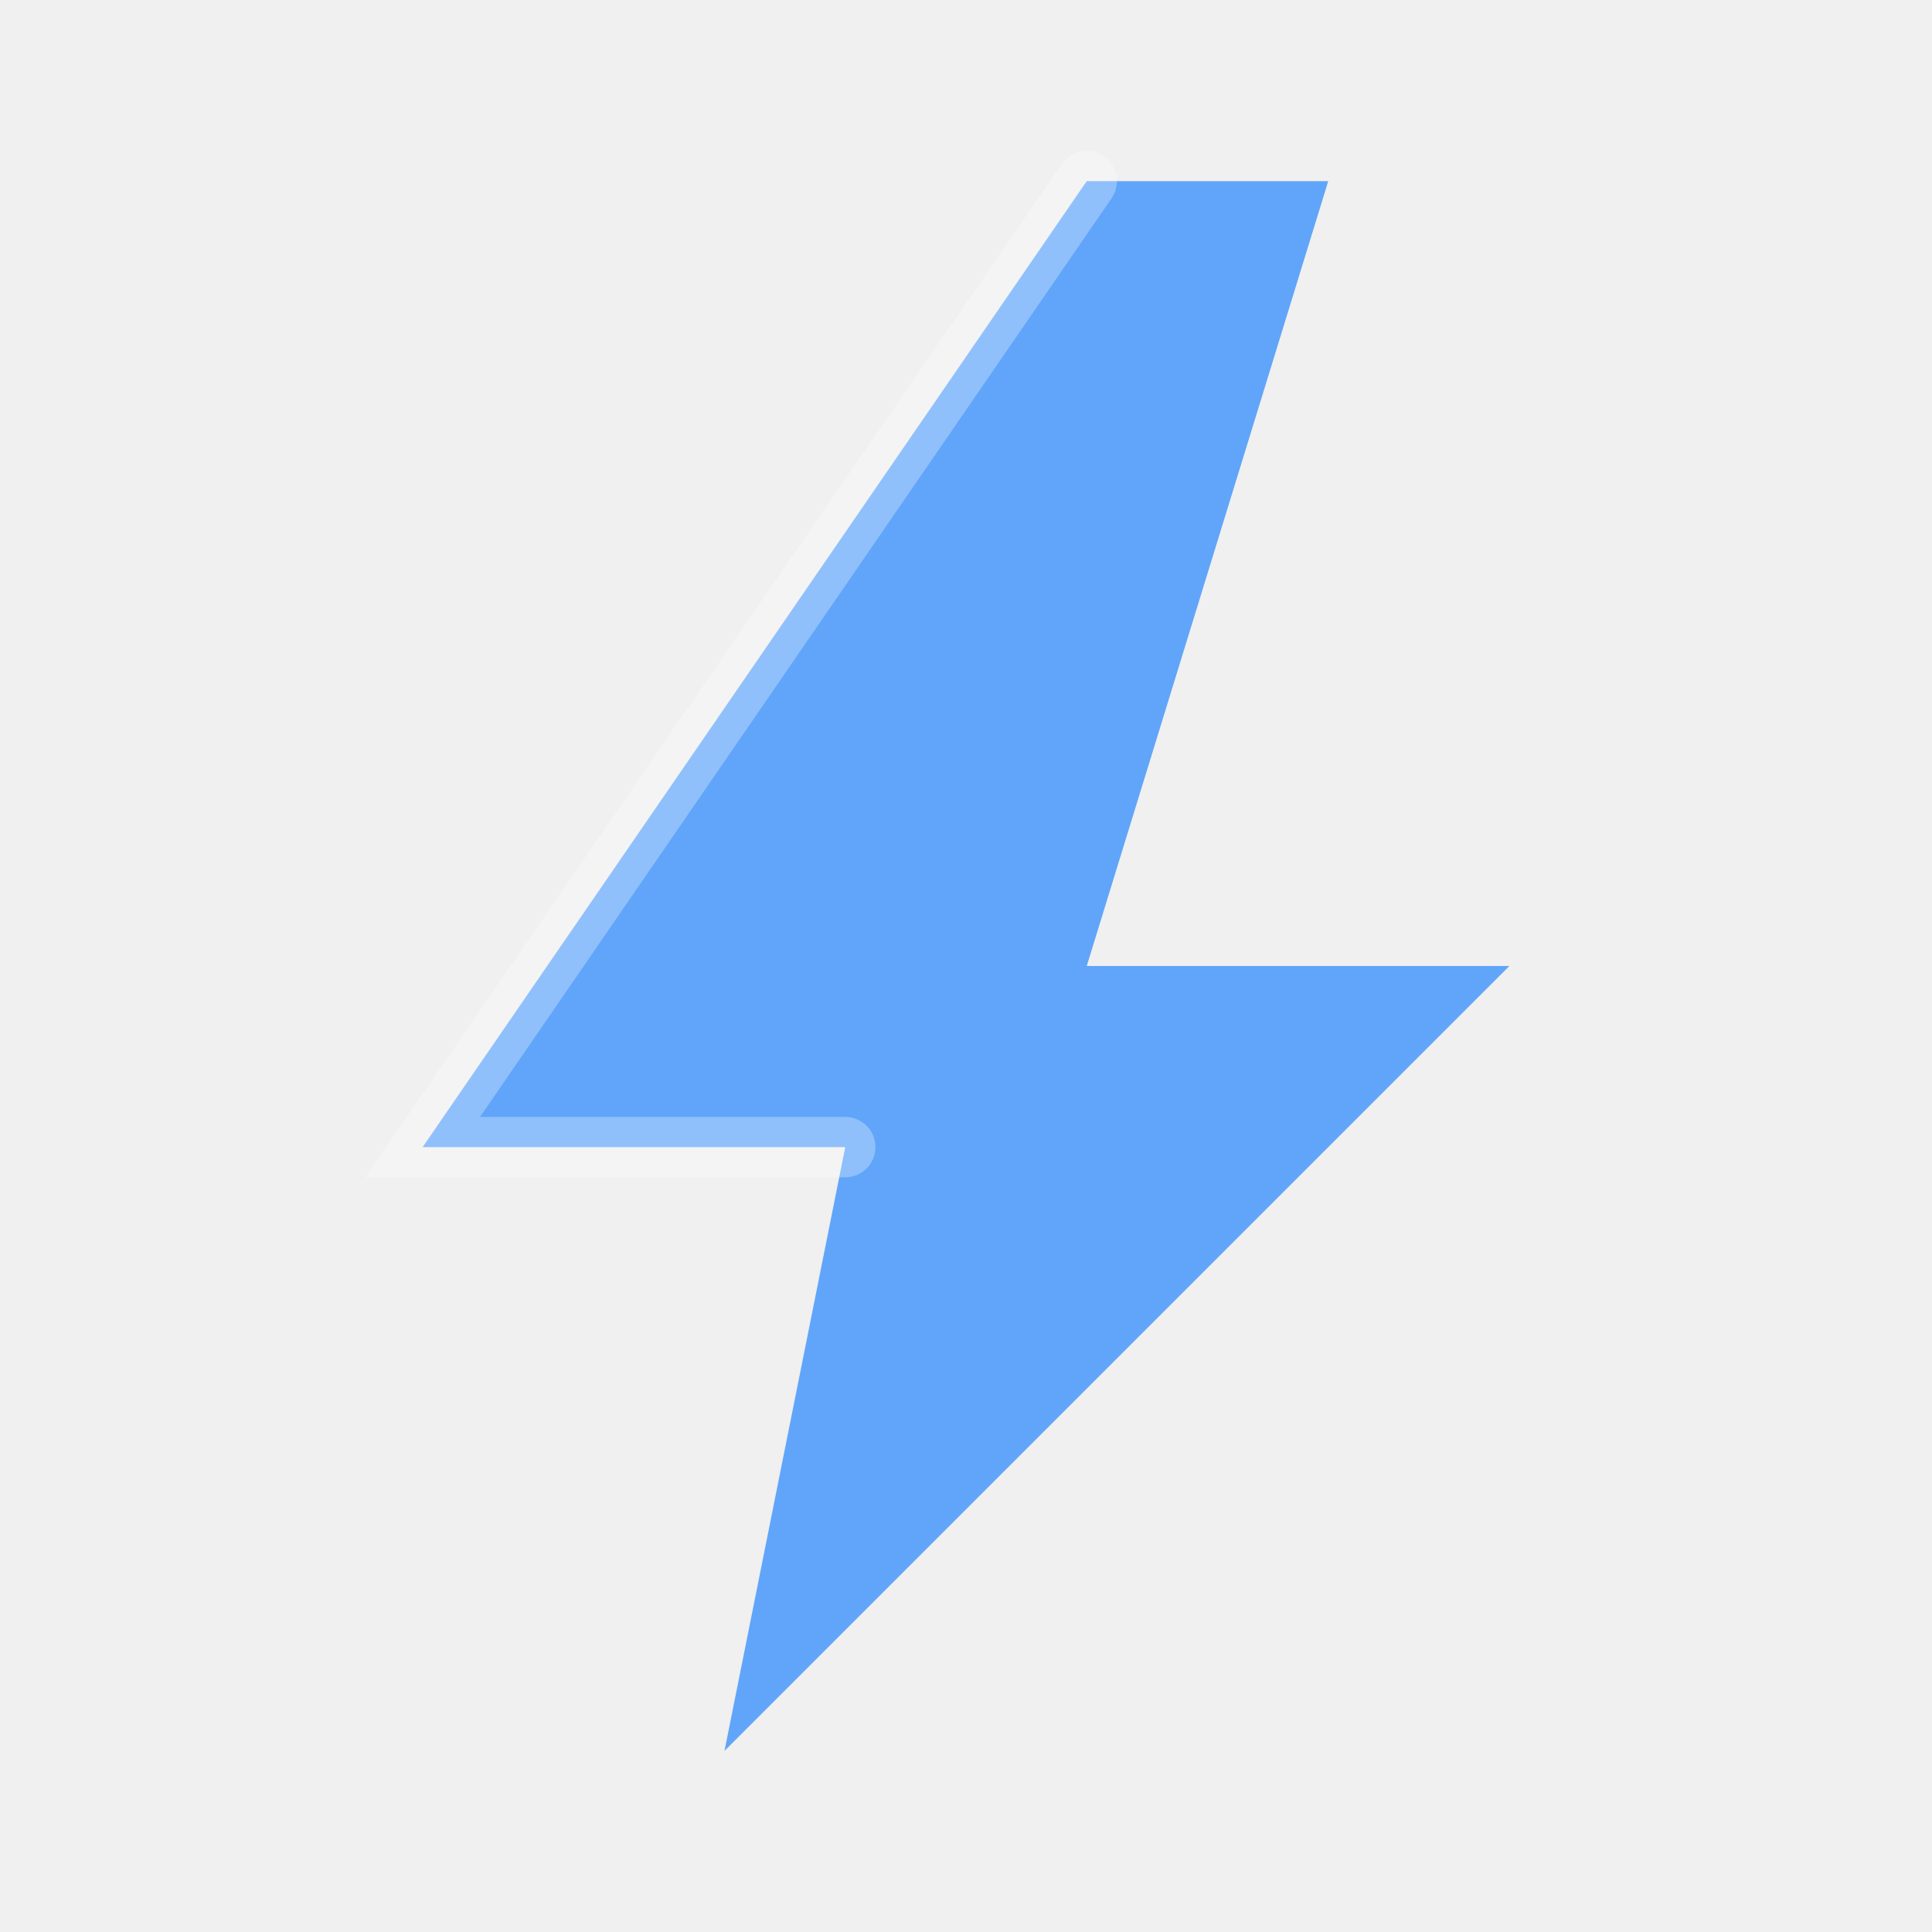
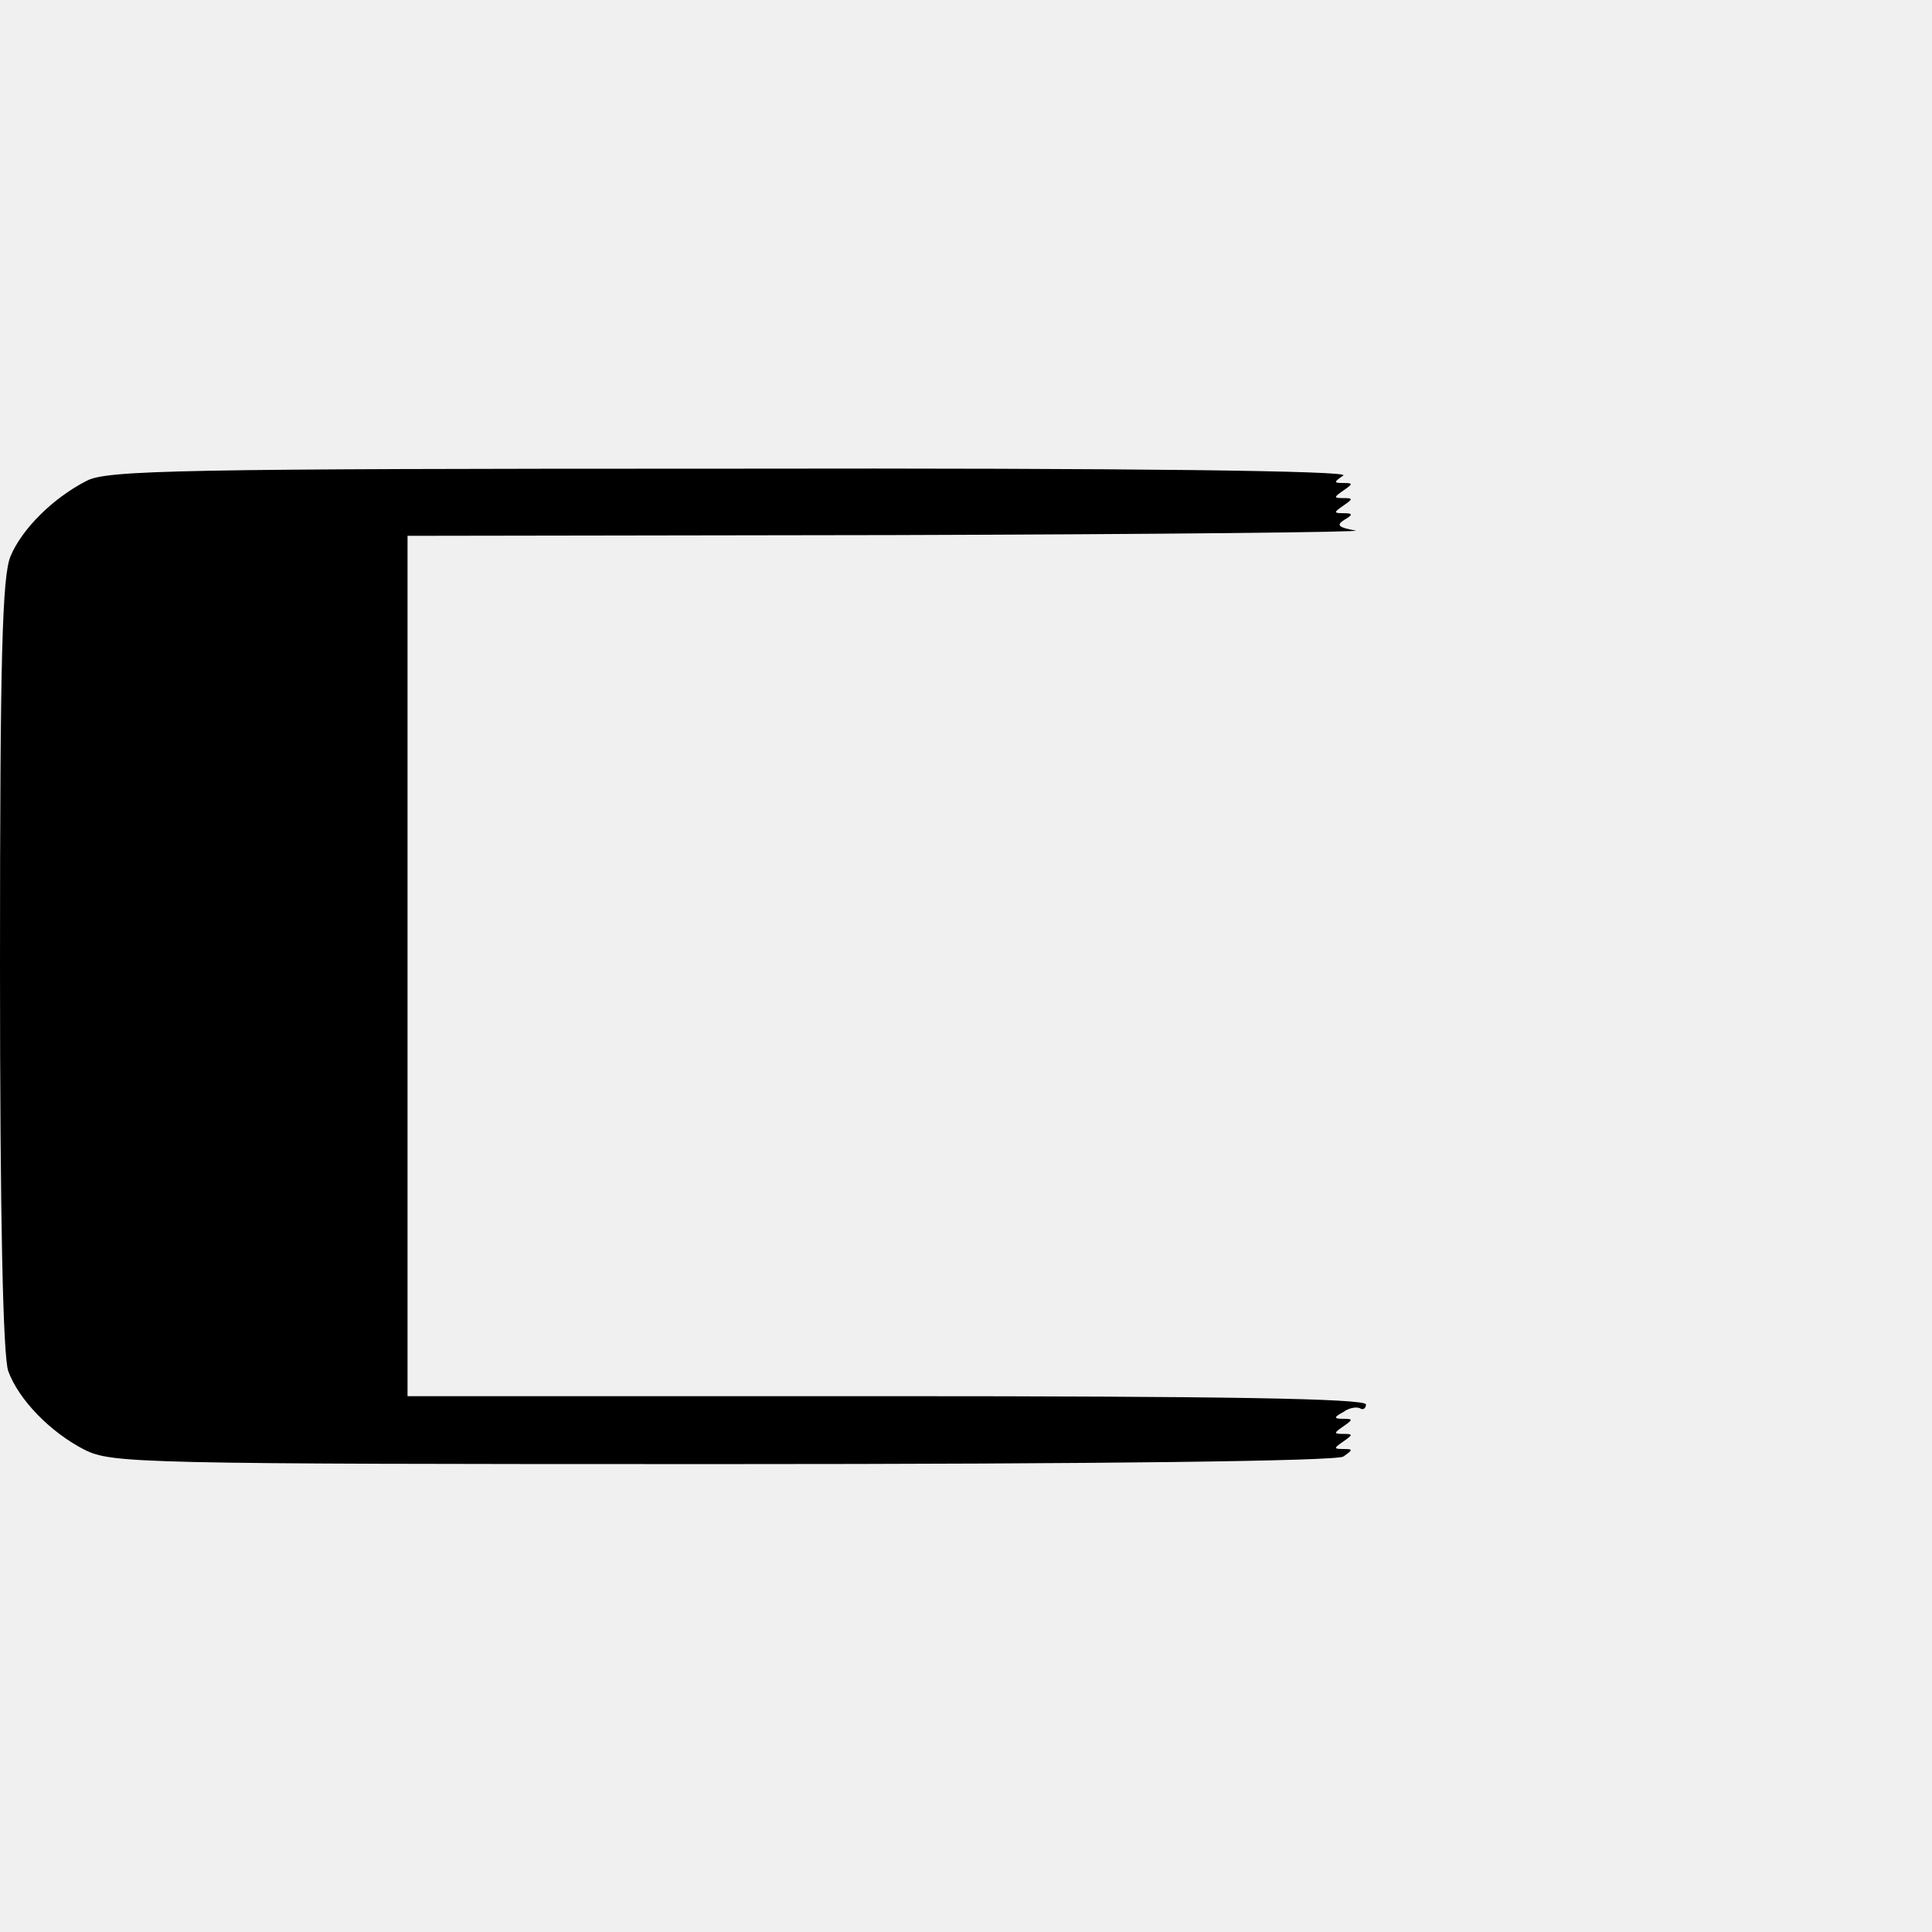
- <svg xmlns="http://www.w3.org/2000/svg" viewBox="0 0 128 128">
-   <g>
-     <path d="M72 12 L28 76 h28 l-8 40 L100 64 H72 L88 12 Z" fill="#60a5fa" />
-     <path d="M72 12 L28 76 h28" stroke="#fff" stroke-opacity=".3" stroke-width="4" fill="none" stroke-linecap="round" />
+ <svg xmlns="http://www.w3.org/2000/svg" version="1.0" width="256pt" height="256pt" viewBox="0 0 256 256" preserveAspectRatio="xMidYMid meet">
+   <g transform="translate(0,256) scale(0.1,-0.1)" fill="#000000" stroke="none">
+     <path d="M115 1923 c-45 -23 -86 -64 -101 -100 -11 -26 -14 -131 -14 -542 0 -336 4 -519 11 -538 14 -38 56 -81 101 -104 36 -18 70 -19 845 -19 504 0 814 4 823 10 13 9 13 10 0 10 -13 0 -13 1 0 10 13 9 13 10 0 10 -13 0 -13 1 0 10 13 9 13 10 0 10 -13 0 -13 2 0 9 8 6 18 7 22 5 4 -3 8 0 8 5 0 8 -195 11 -635 11 l-635 0 0 570 0 570 643 1 c353 1 629 4 613 6 -22 4 -26 7 -15 14 12 7 12 9 -1 9 -13 0 -13 1 0 10 13 9 13 10 0 10 -13 0 -13 1 0 10 13 9 13 10 0 10 -13 0 -13 1 0 10 10 6 -274 10 -810 9 -732 0 -828 -2 -855 -16z" />
  </g>
</svg>
